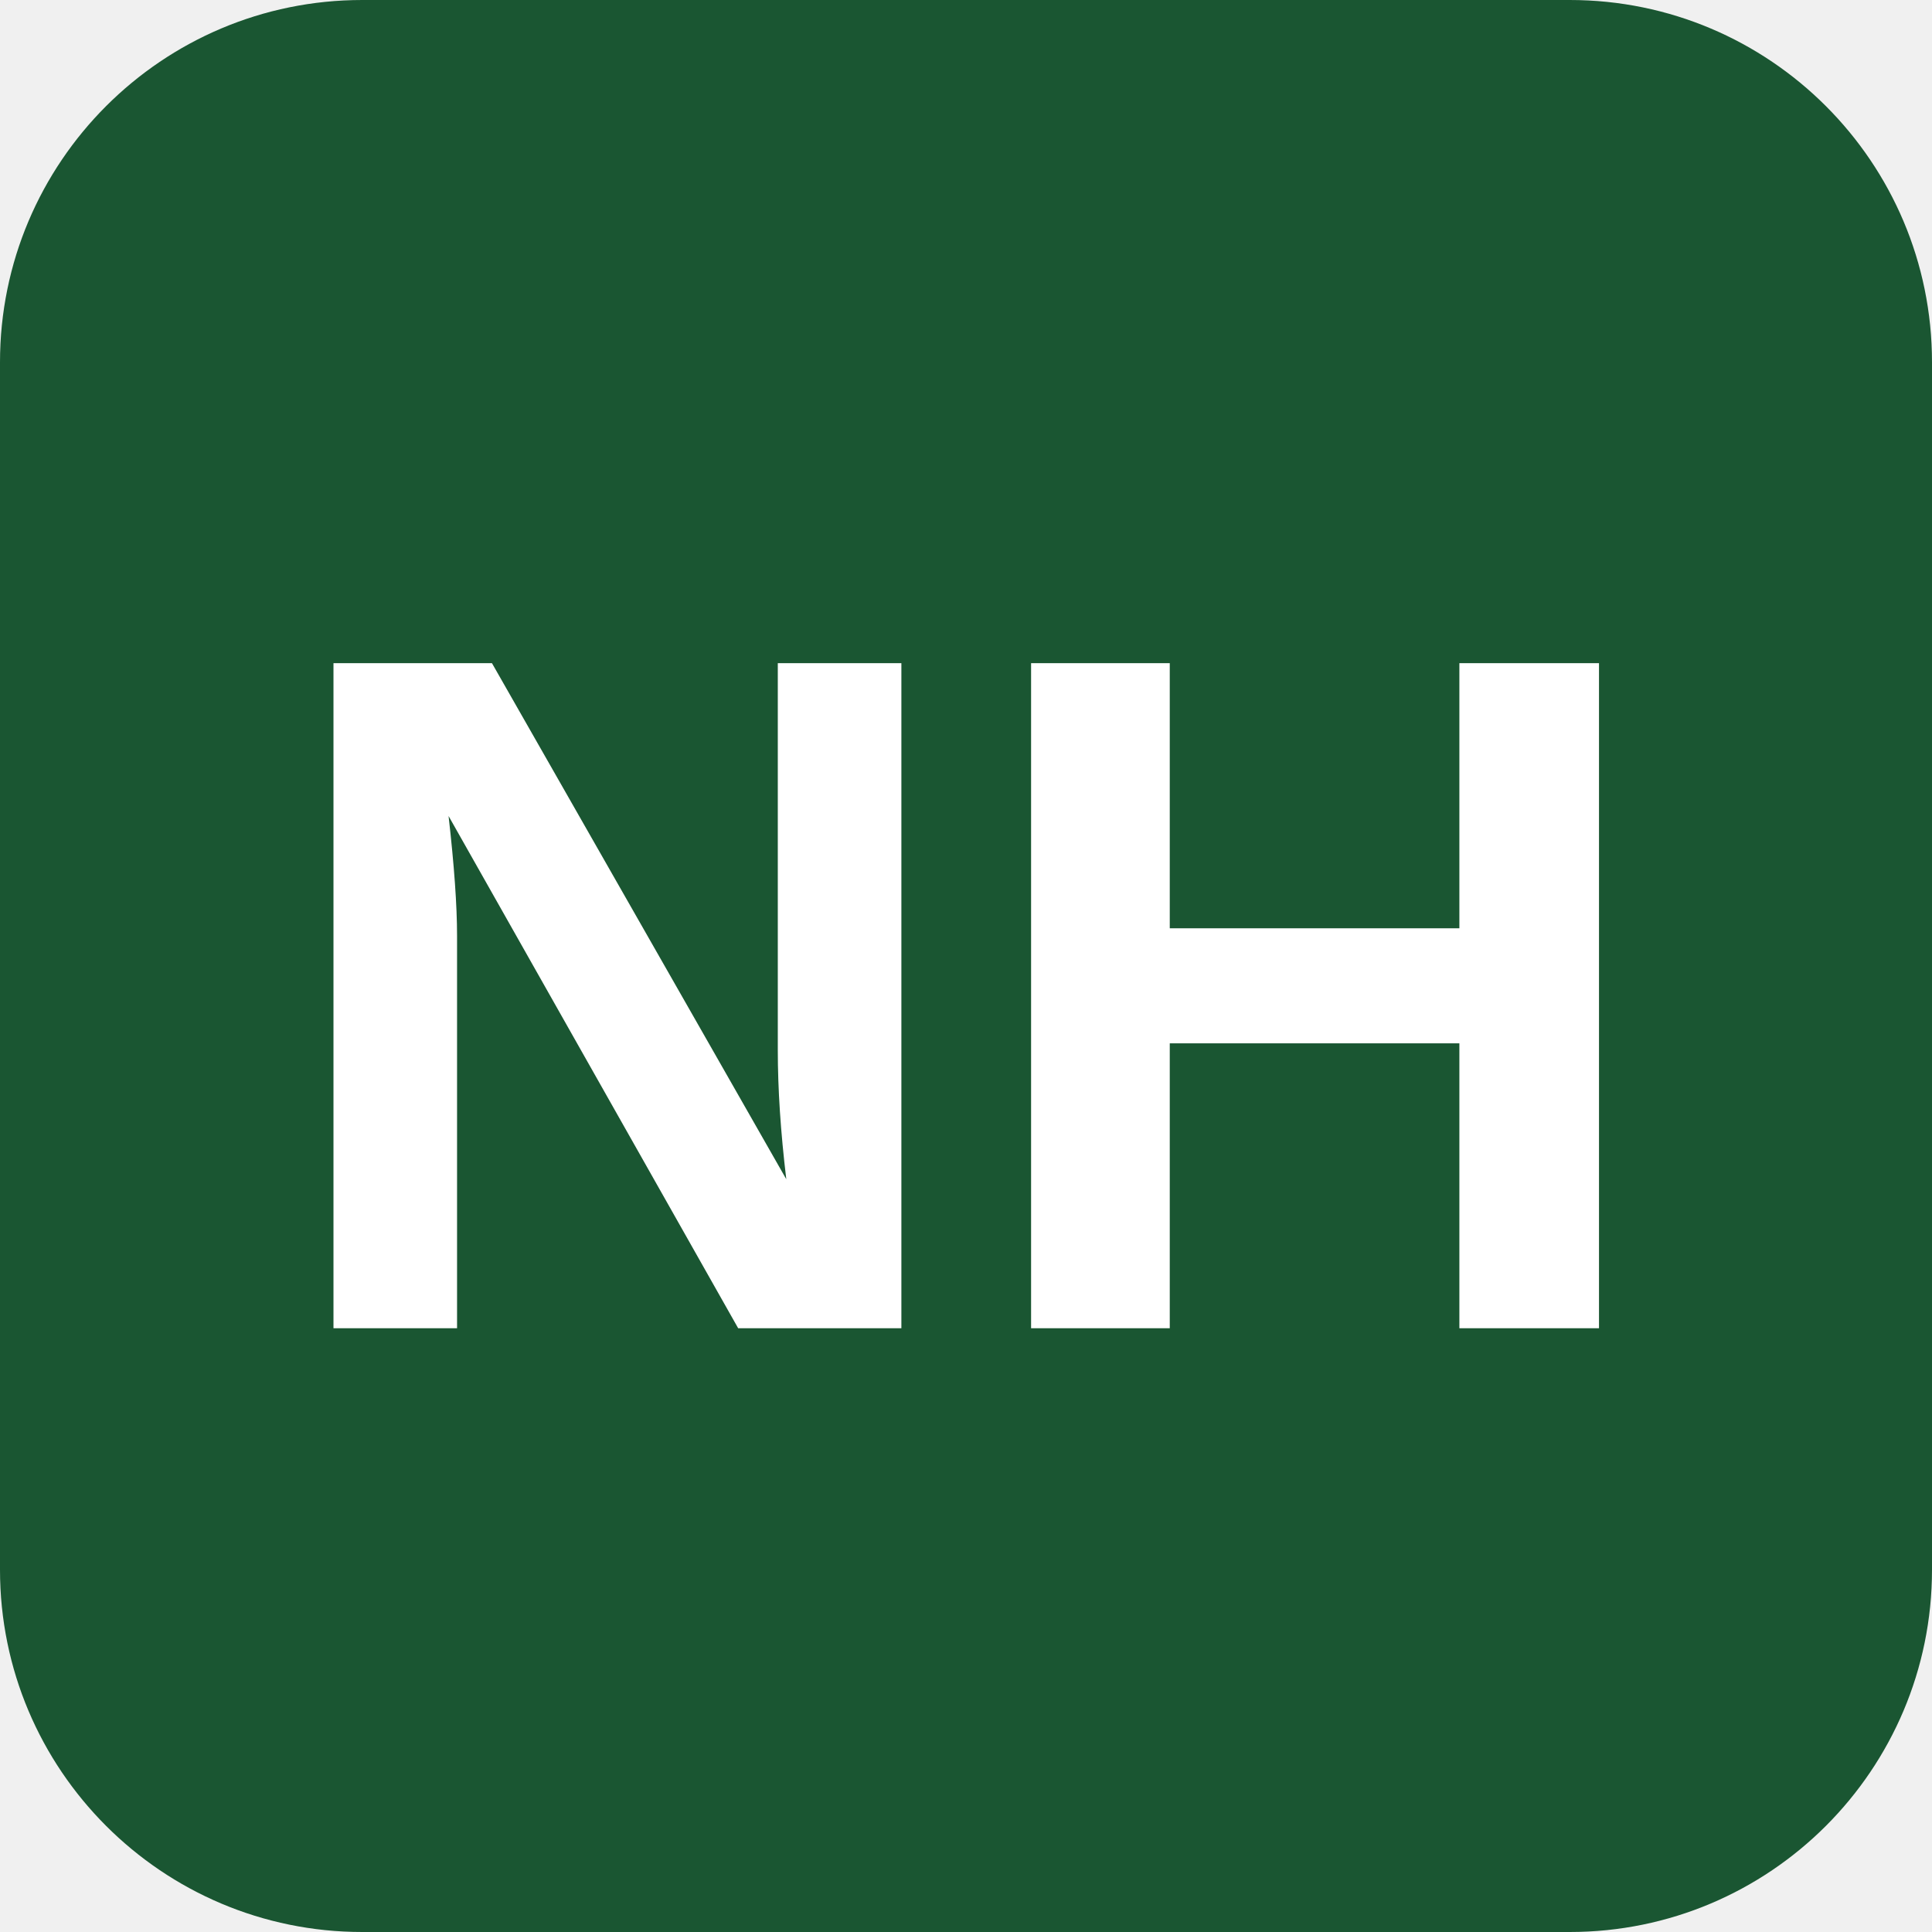
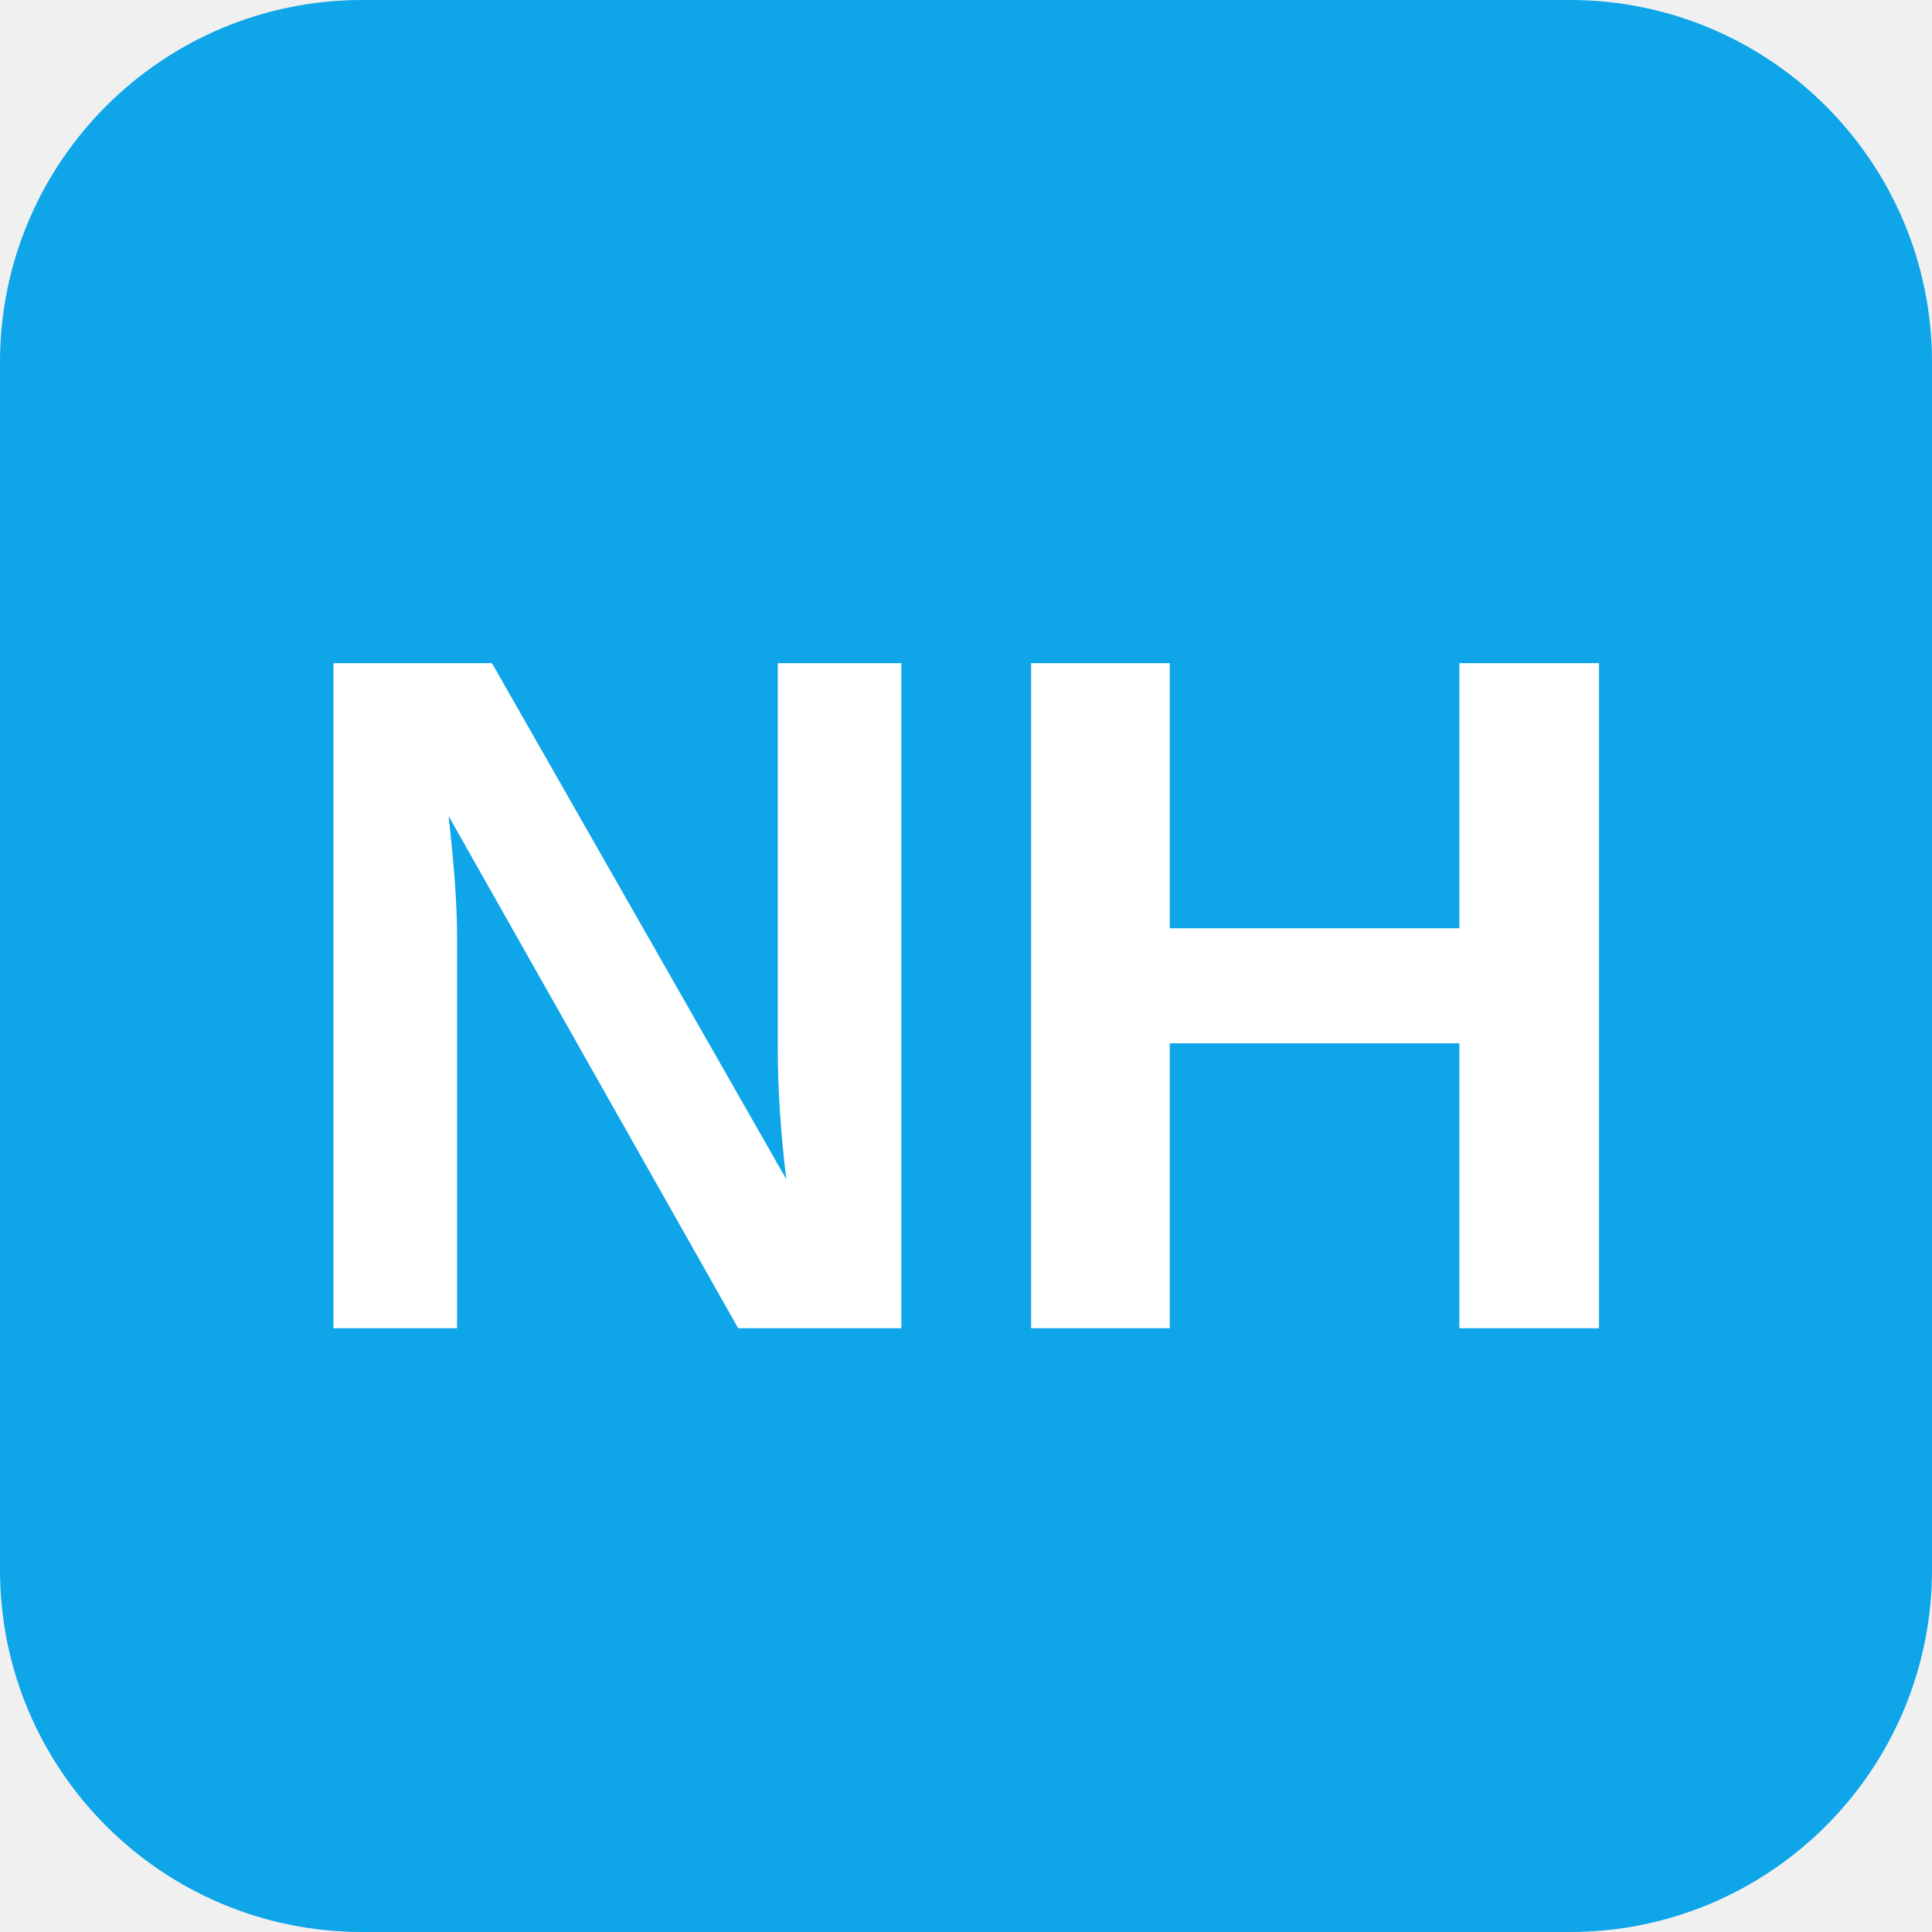
<svg xmlns="http://www.w3.org/2000/svg" width="32" height="32" viewBox="0 0 32 32">
-   <rect width="32" height="32" rx="6" fill="#1a5632" />
+   <rect width="32" height="32" rx="6" fill="#0ea5e9" />
  <text x="16" y="22" font-family="Arial,sans-serif" font-size="16" font-weight="700" fill="#ffffff" text-anchor="middle">NH</text>
</svg>
